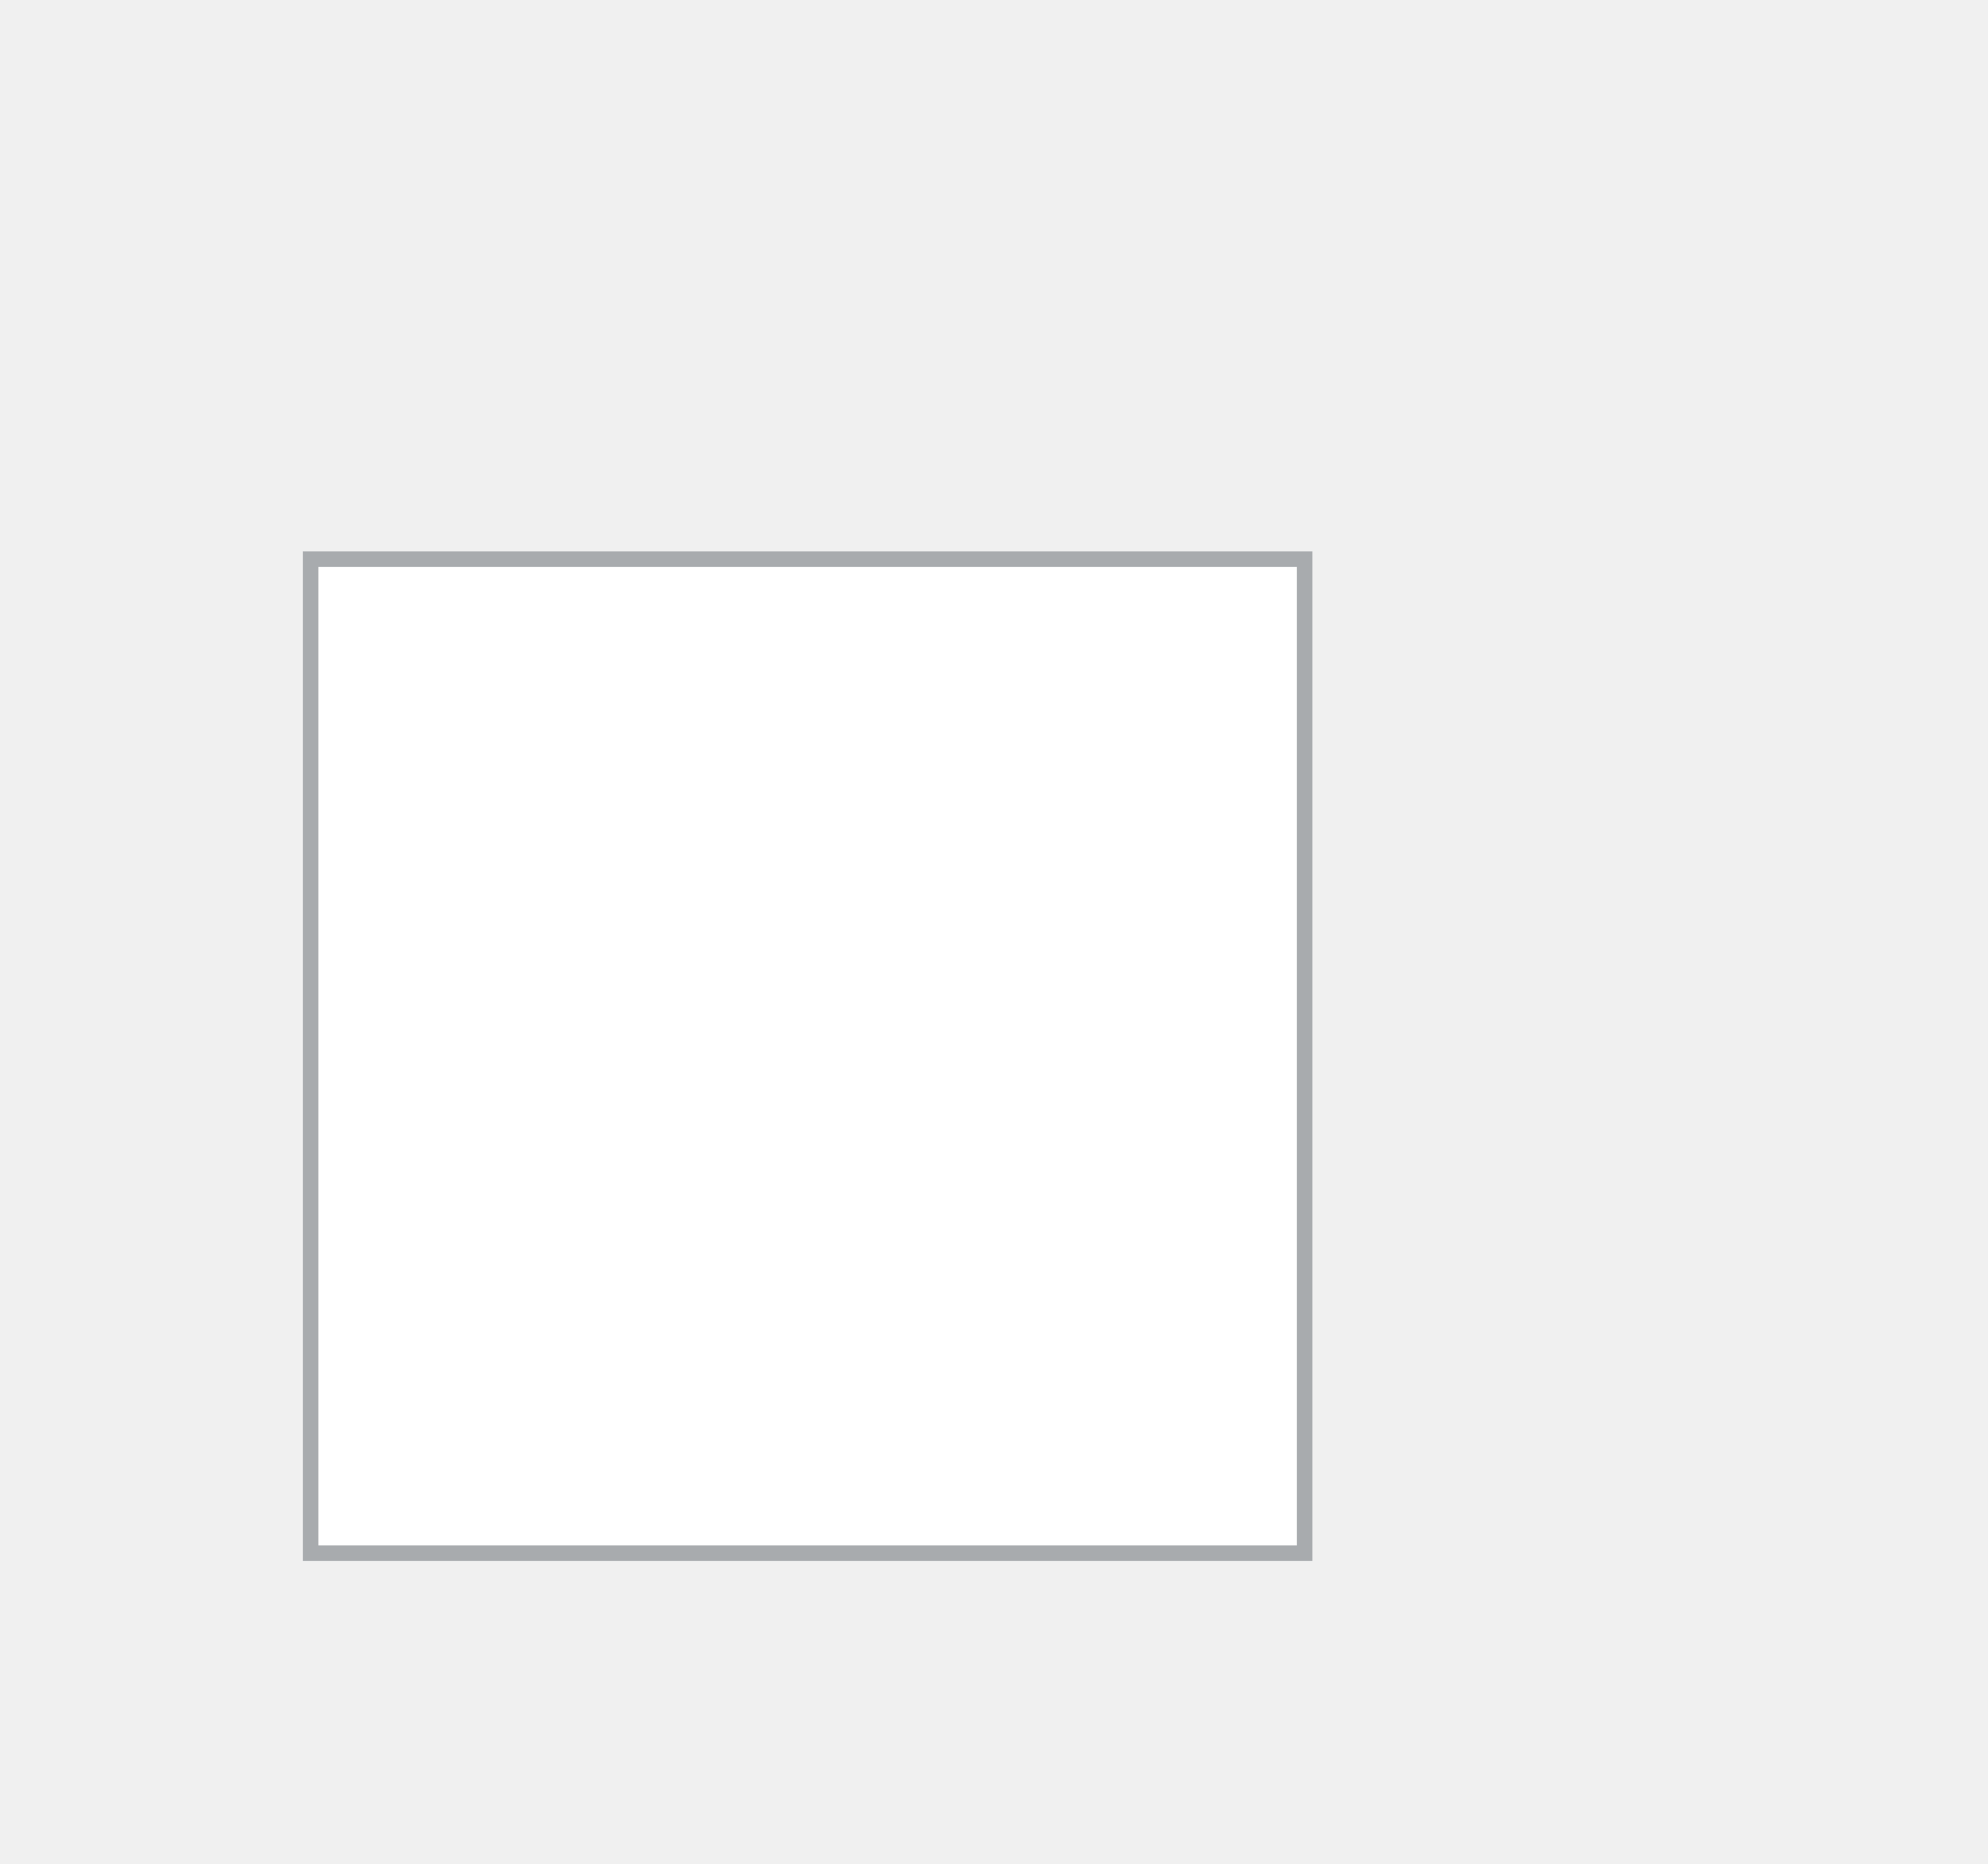
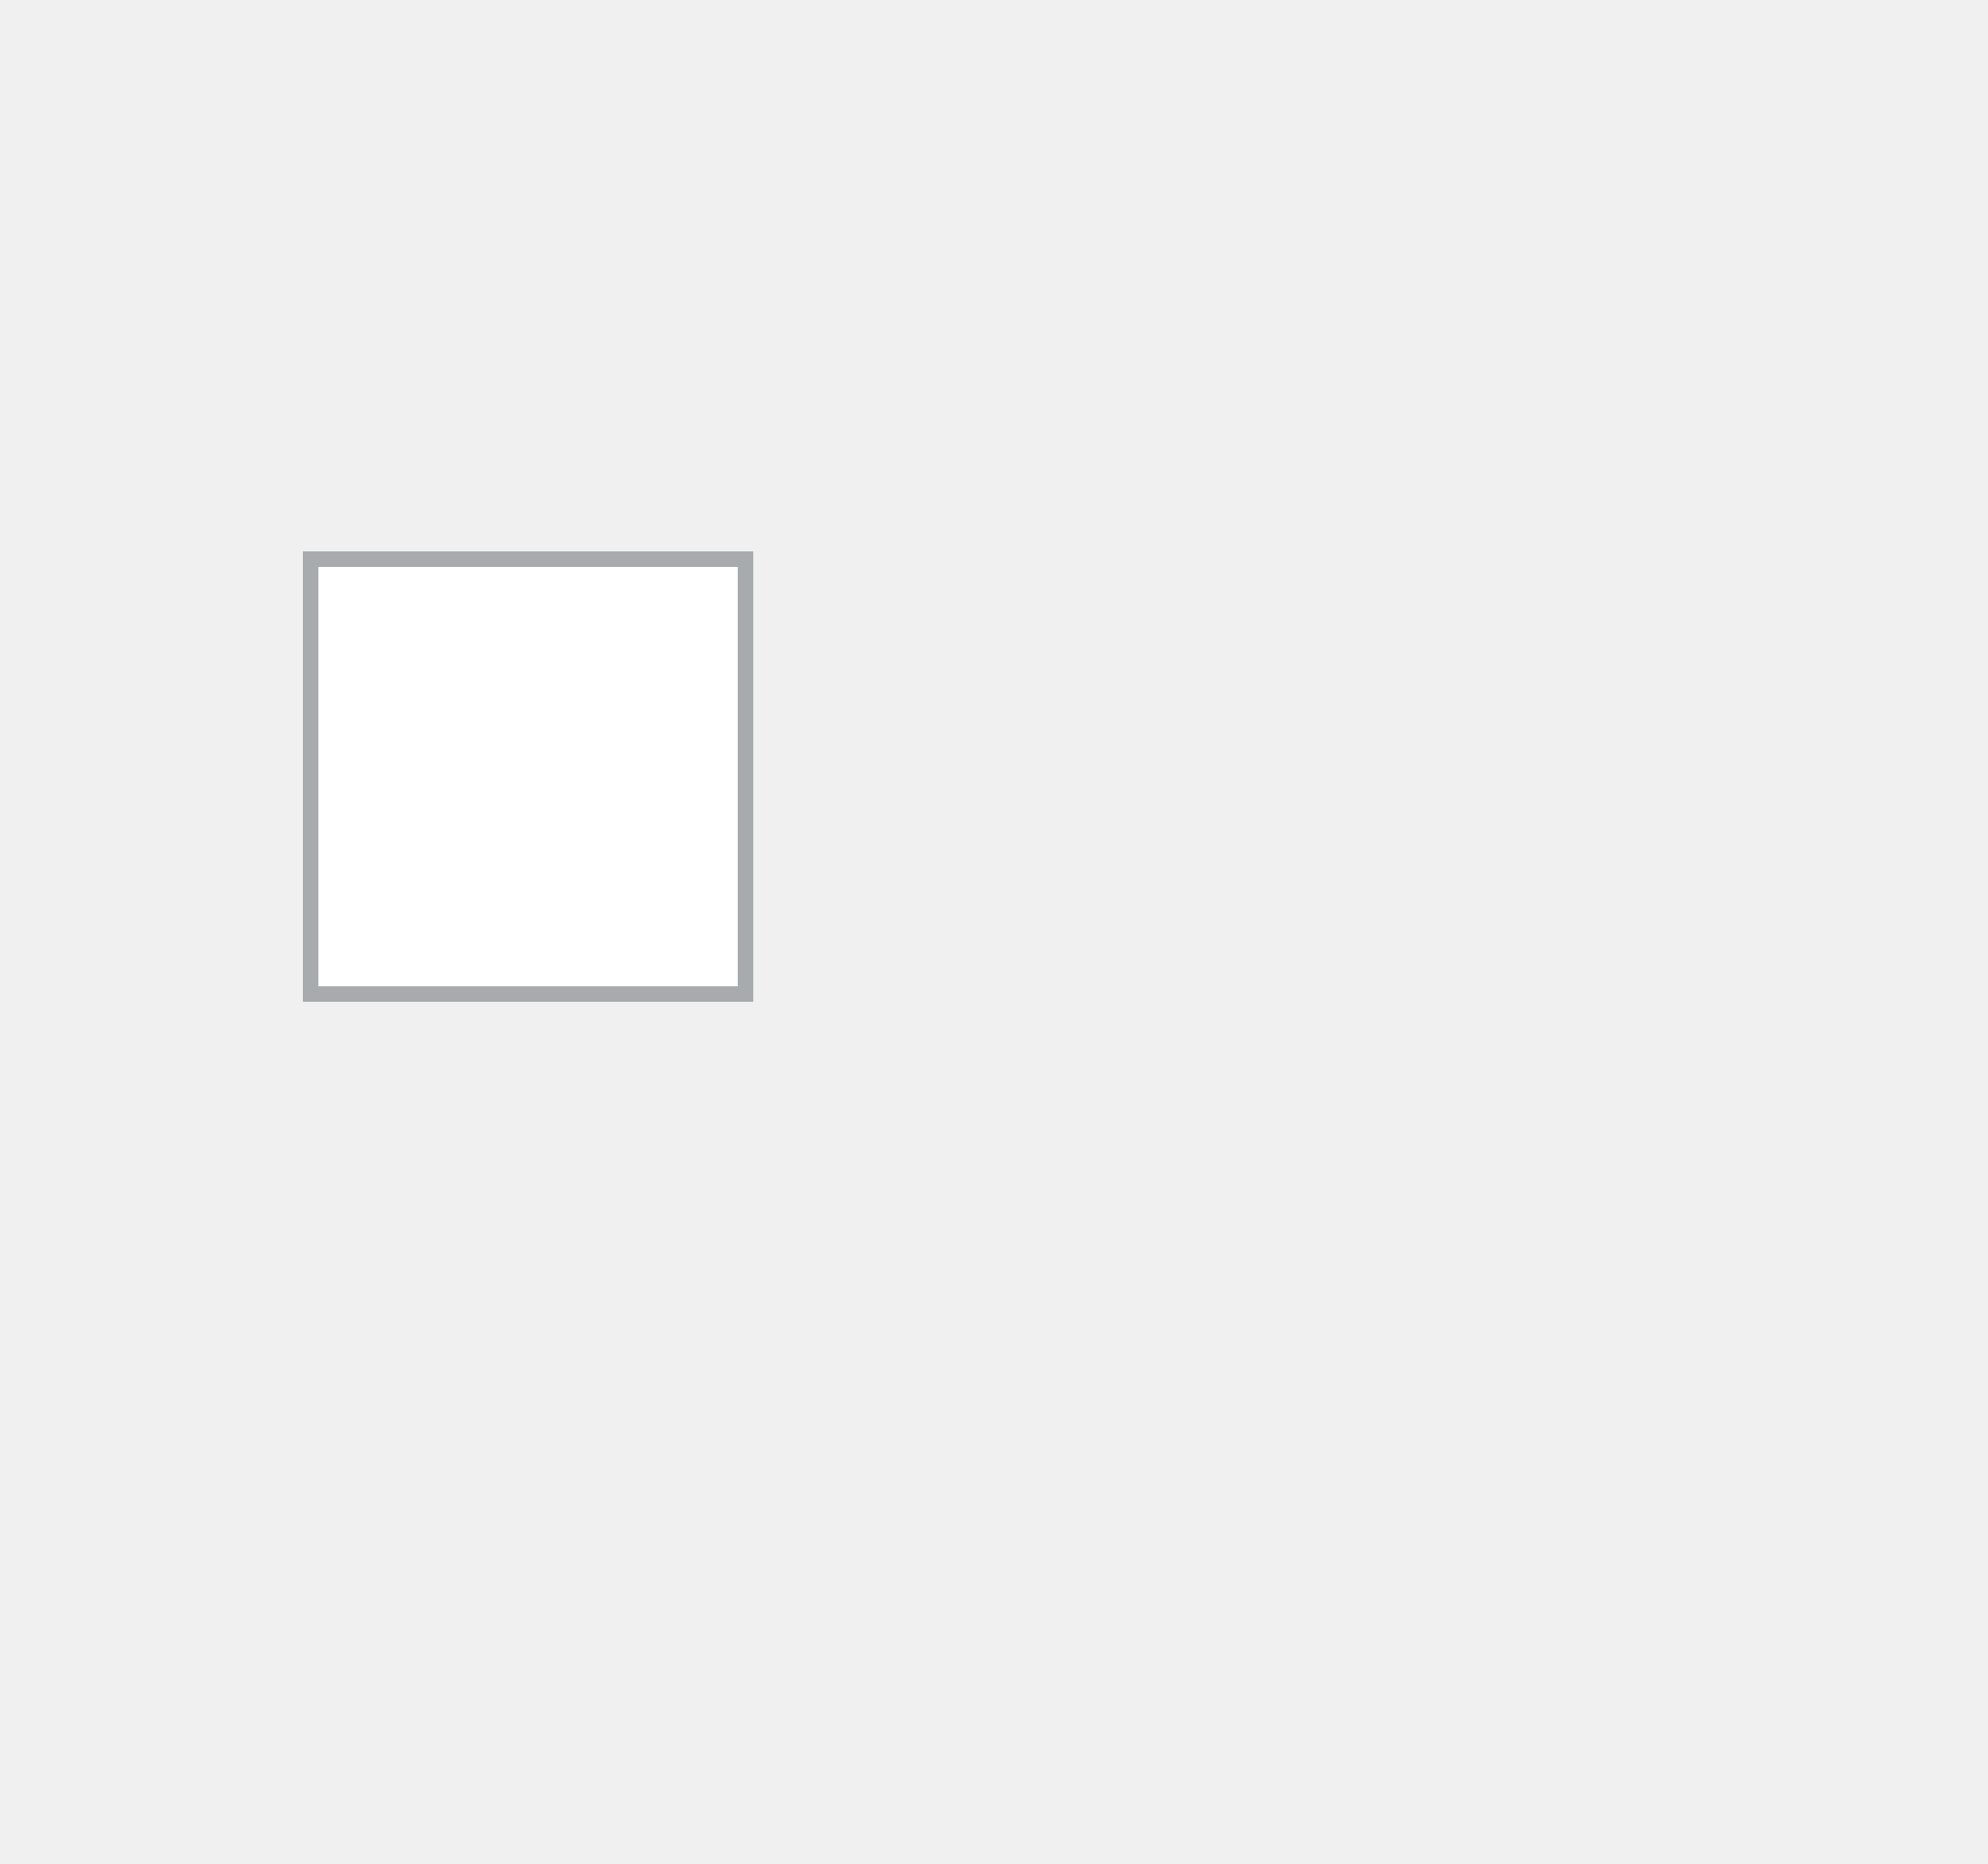
<svg xmlns="http://www.w3.org/2000/svg" viewBox="0 0 128 120" role="img" aria-label="FROG default boolean square LED realization template" data-frog-template="frog.realizations.default.boolean.rectangular" data-frog-target-classes="frog.widgets.boolean_control frog.widgets.boolean_indicator" data-frog-variant="rectangular">
  <defs>
    <style>
      #label_text,
      #caption_text,
      #state_text {
        display: none;
      }

      #placement_bounds {
        display: none;
        fill: none;
        stroke: none;
      }

      #state_face {
        fill: #ffffff;
        stroke: #A8ABAE;
        stroke-width: 1px;
        vector-effect: non-scaling-stroke;
      }

      #focus_ring {
        display: none;
        fill: none;
        stroke: #00ADEF;
        stroke-width: 1px;
        vector-effect: non-scaling-stroke;
      }
    </style>
  </defs>
  <g id="root" data-frog-part="root">
    <text id="label_text" data-frog-part="label" data-frog-member="label.text" data-frog-anchor="label.anchor" x="16" y="24">boolean_1</text>
    <text id="caption_text" data-frog-part="caption" data-frog-member="caption.text" data-frog-anchor="caption.anchor" x="16" y="24">Boolean</text>
-     <rect id="placement_bounds" data-frog-part="placement_bounds" x="16" y="32" width="72" height="72" data-frog-role="placement_bounds" />
-     <rect id="state_face" data-frog-part="state_face" x="20" y="36" width="64" height="64" data-frog-bind="value style.state_face.*" />
-     <rect id="focus_ring" data-frog-part="focus_ring" x="20" y="36" width="64" height="64" data-frog-bind="interaction.focused style.focus_ring.*" />
-     <text id="state_text" data-frog-part="state_text" data-frog-member="state_text.true_text state_text.false_text" data-frog-anchor="state_text.center" x="52" y="68" text-anchor="middle" dominant-baseline="middle">On</text>
+     <rect id="placement_bounds" data-frog-part="placement_bounds" x="16" y="32" width="36" height="36" data-frog-role="placement_bounds" />
+     <rect id="state_face" data-frog-part="state_face" x="20" y="36" width="28" height="28" data-frog-bind="value style.state_face.*" />
+     <rect id="focus_ring" data-frog-part="focus_ring" x="20" y="36" width="28" height="28" data-frog-bind="interaction.focused style.focus_ring.*" />
+     <text id="state_text" data-frog-part="state_text" data-frog-member="state_text.true_text state_text.false_text" data-frog-anchor="state_text.center" x="34" y="50" text-anchor="middle" dominant-baseline="middle">On</text>
  </g>
</svg>
